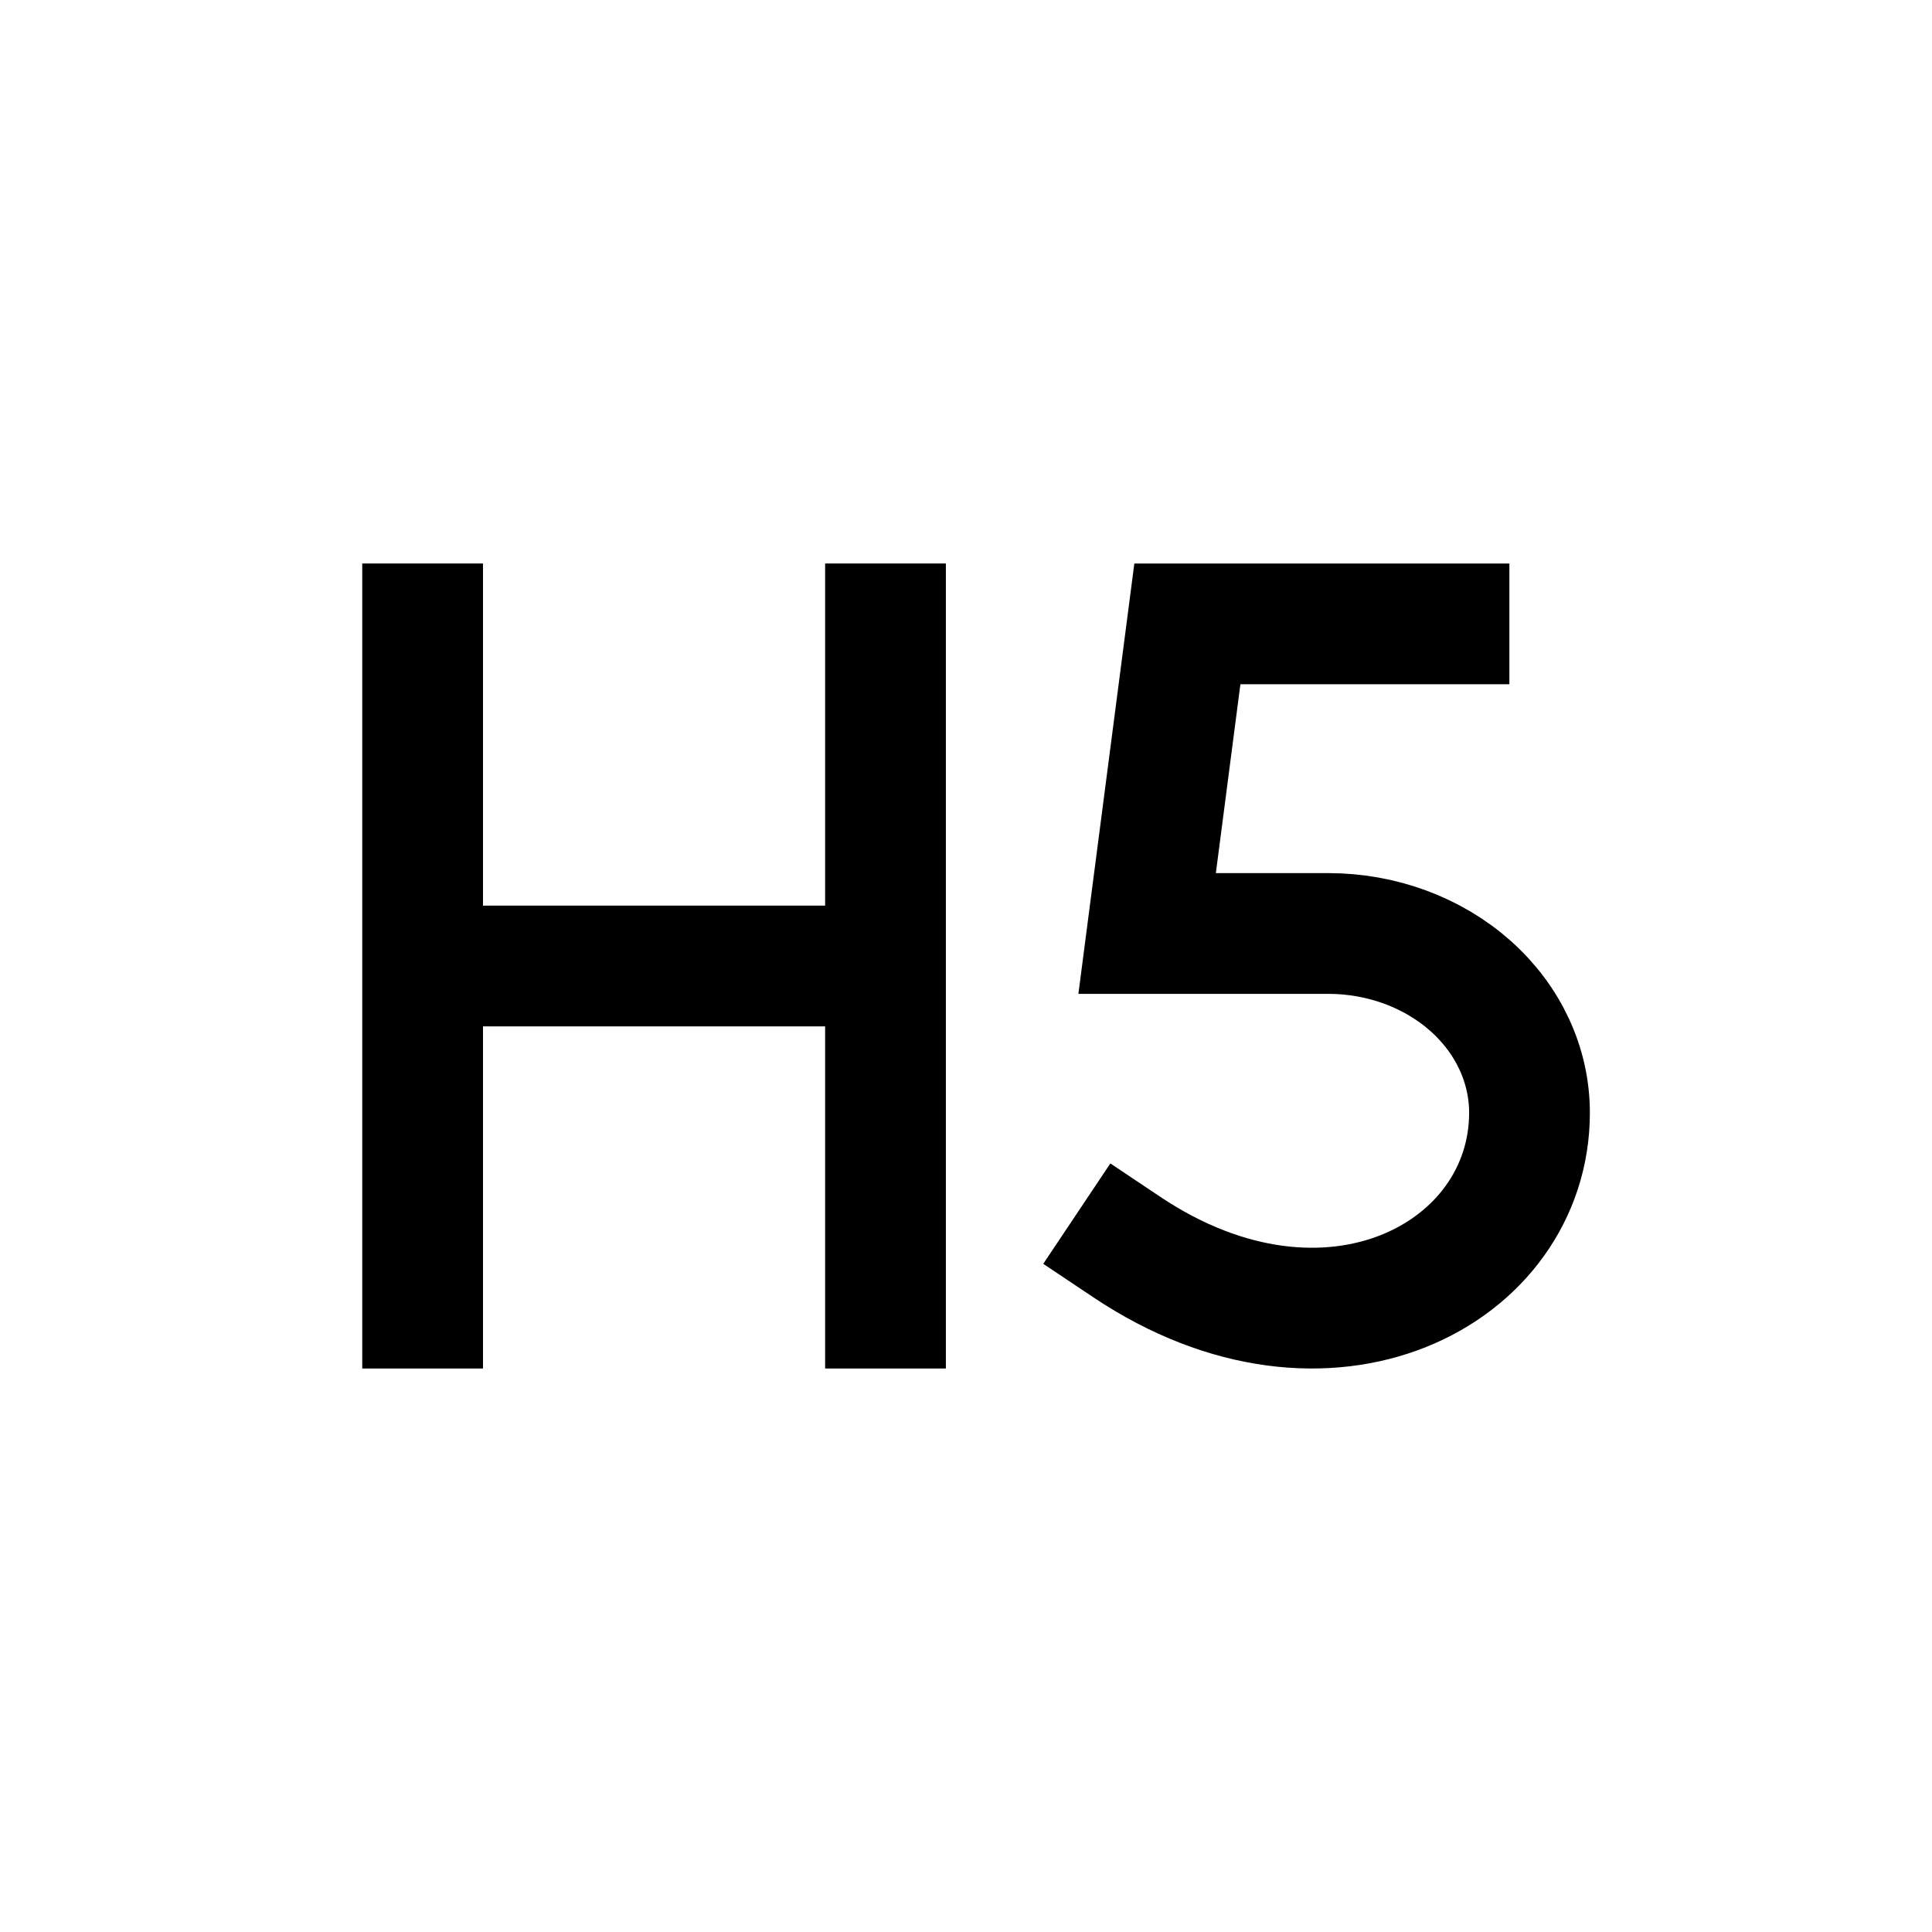
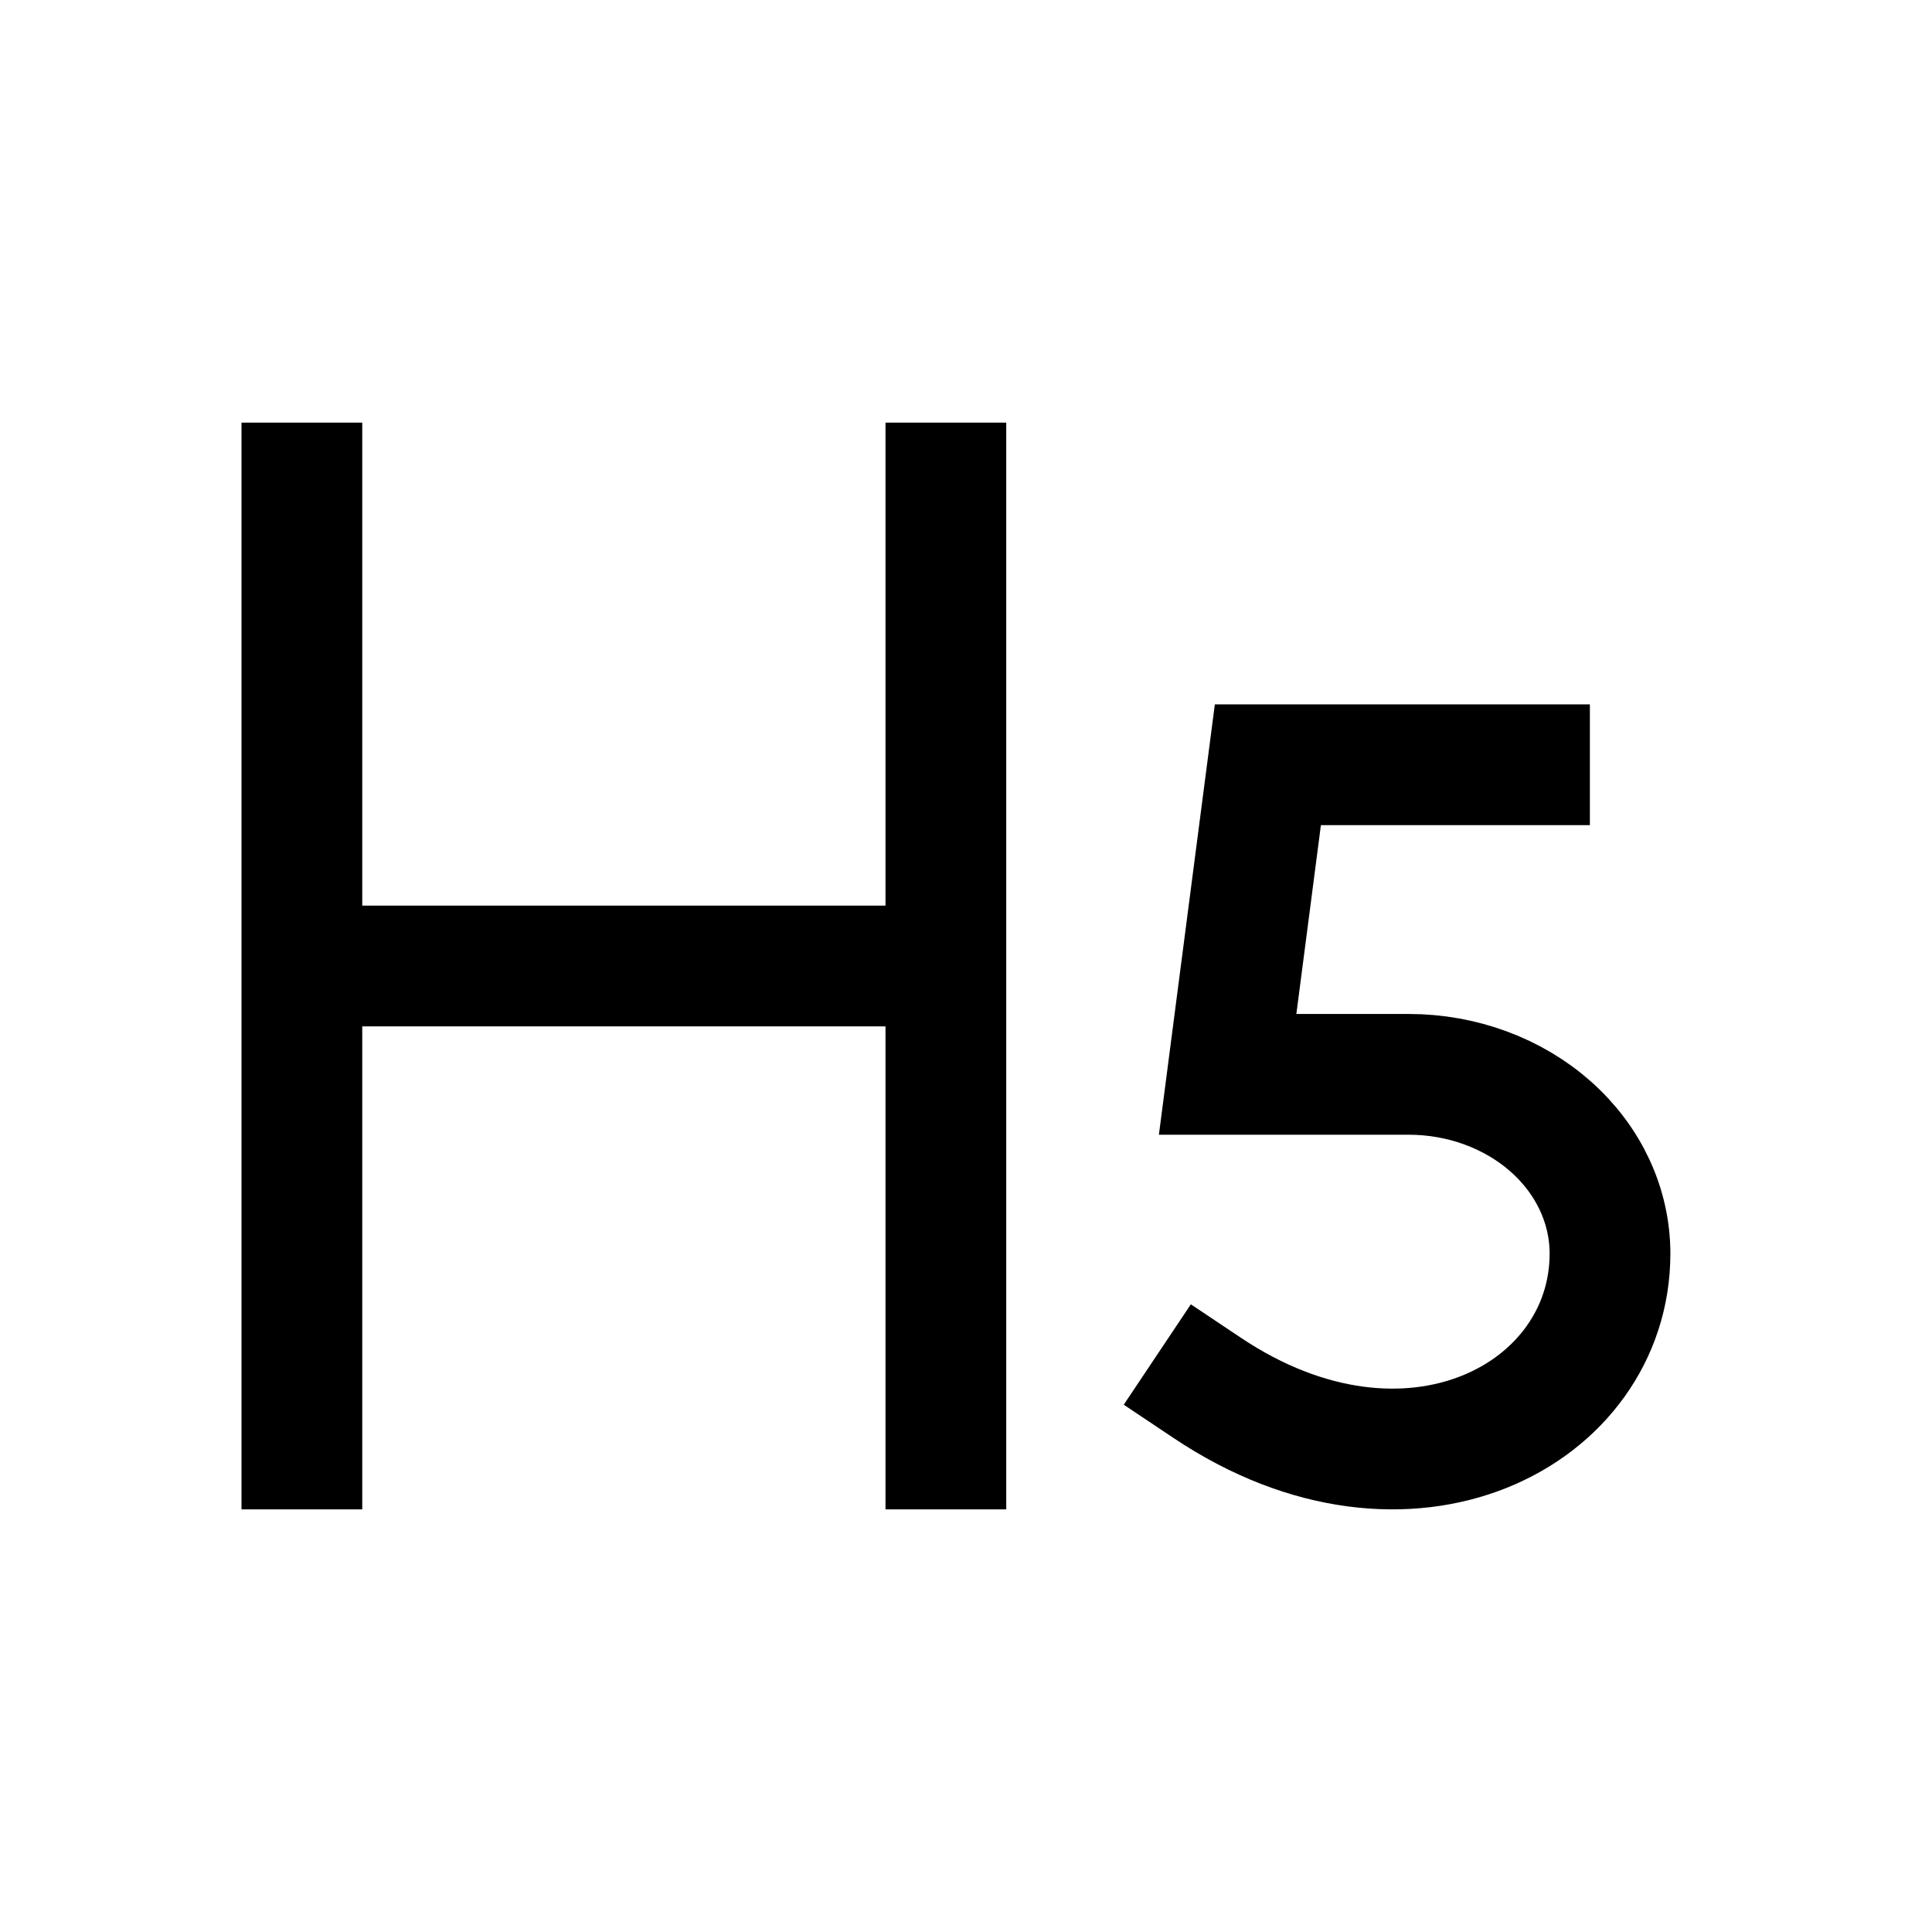
<svg xmlns="http://www.w3.org/2000/svg" viewBox="0 0 24 24" style="fill: none" stroke="currentColor" stroke-width="1.5">
-   <path d="M5.25 12H11M5.25 12V7.75M5.25 12L5.25 16.25M11 12V7.75M11 12V16.25" stroke-linecap="square" vector-effect="non-scaling-stroke" />
-   <path d="M14 15.493C16.5 17.164 19 15.828 19 13.823C19 13.232 18.737 12.666 18.268 12.248C17.799 11.831 17.163 11.596 16.5 11.596H14.25L14.75 7.75H18" stroke-linecap="square" vector-effect="non-scaling-stroke" />
+   <path d="M3.75 12H11.75M3.75 12V6M3.75 12L3.75 18M11.75 12V6M11.75 12V18" stroke-linecap="square" vector-effect="non-scaling-stroke" />
+   <path d="M15 17.243C17.5 18.914 20 17.578 20 15.573C20 14.982 19.737 14.416 19.268 13.998C18.799 13.581 18.163 13.346 17.5 13.346H15.25L15.75 9.5H19" stroke-linecap="square" vector-effect="non-scaling-stroke" />
</svg>
